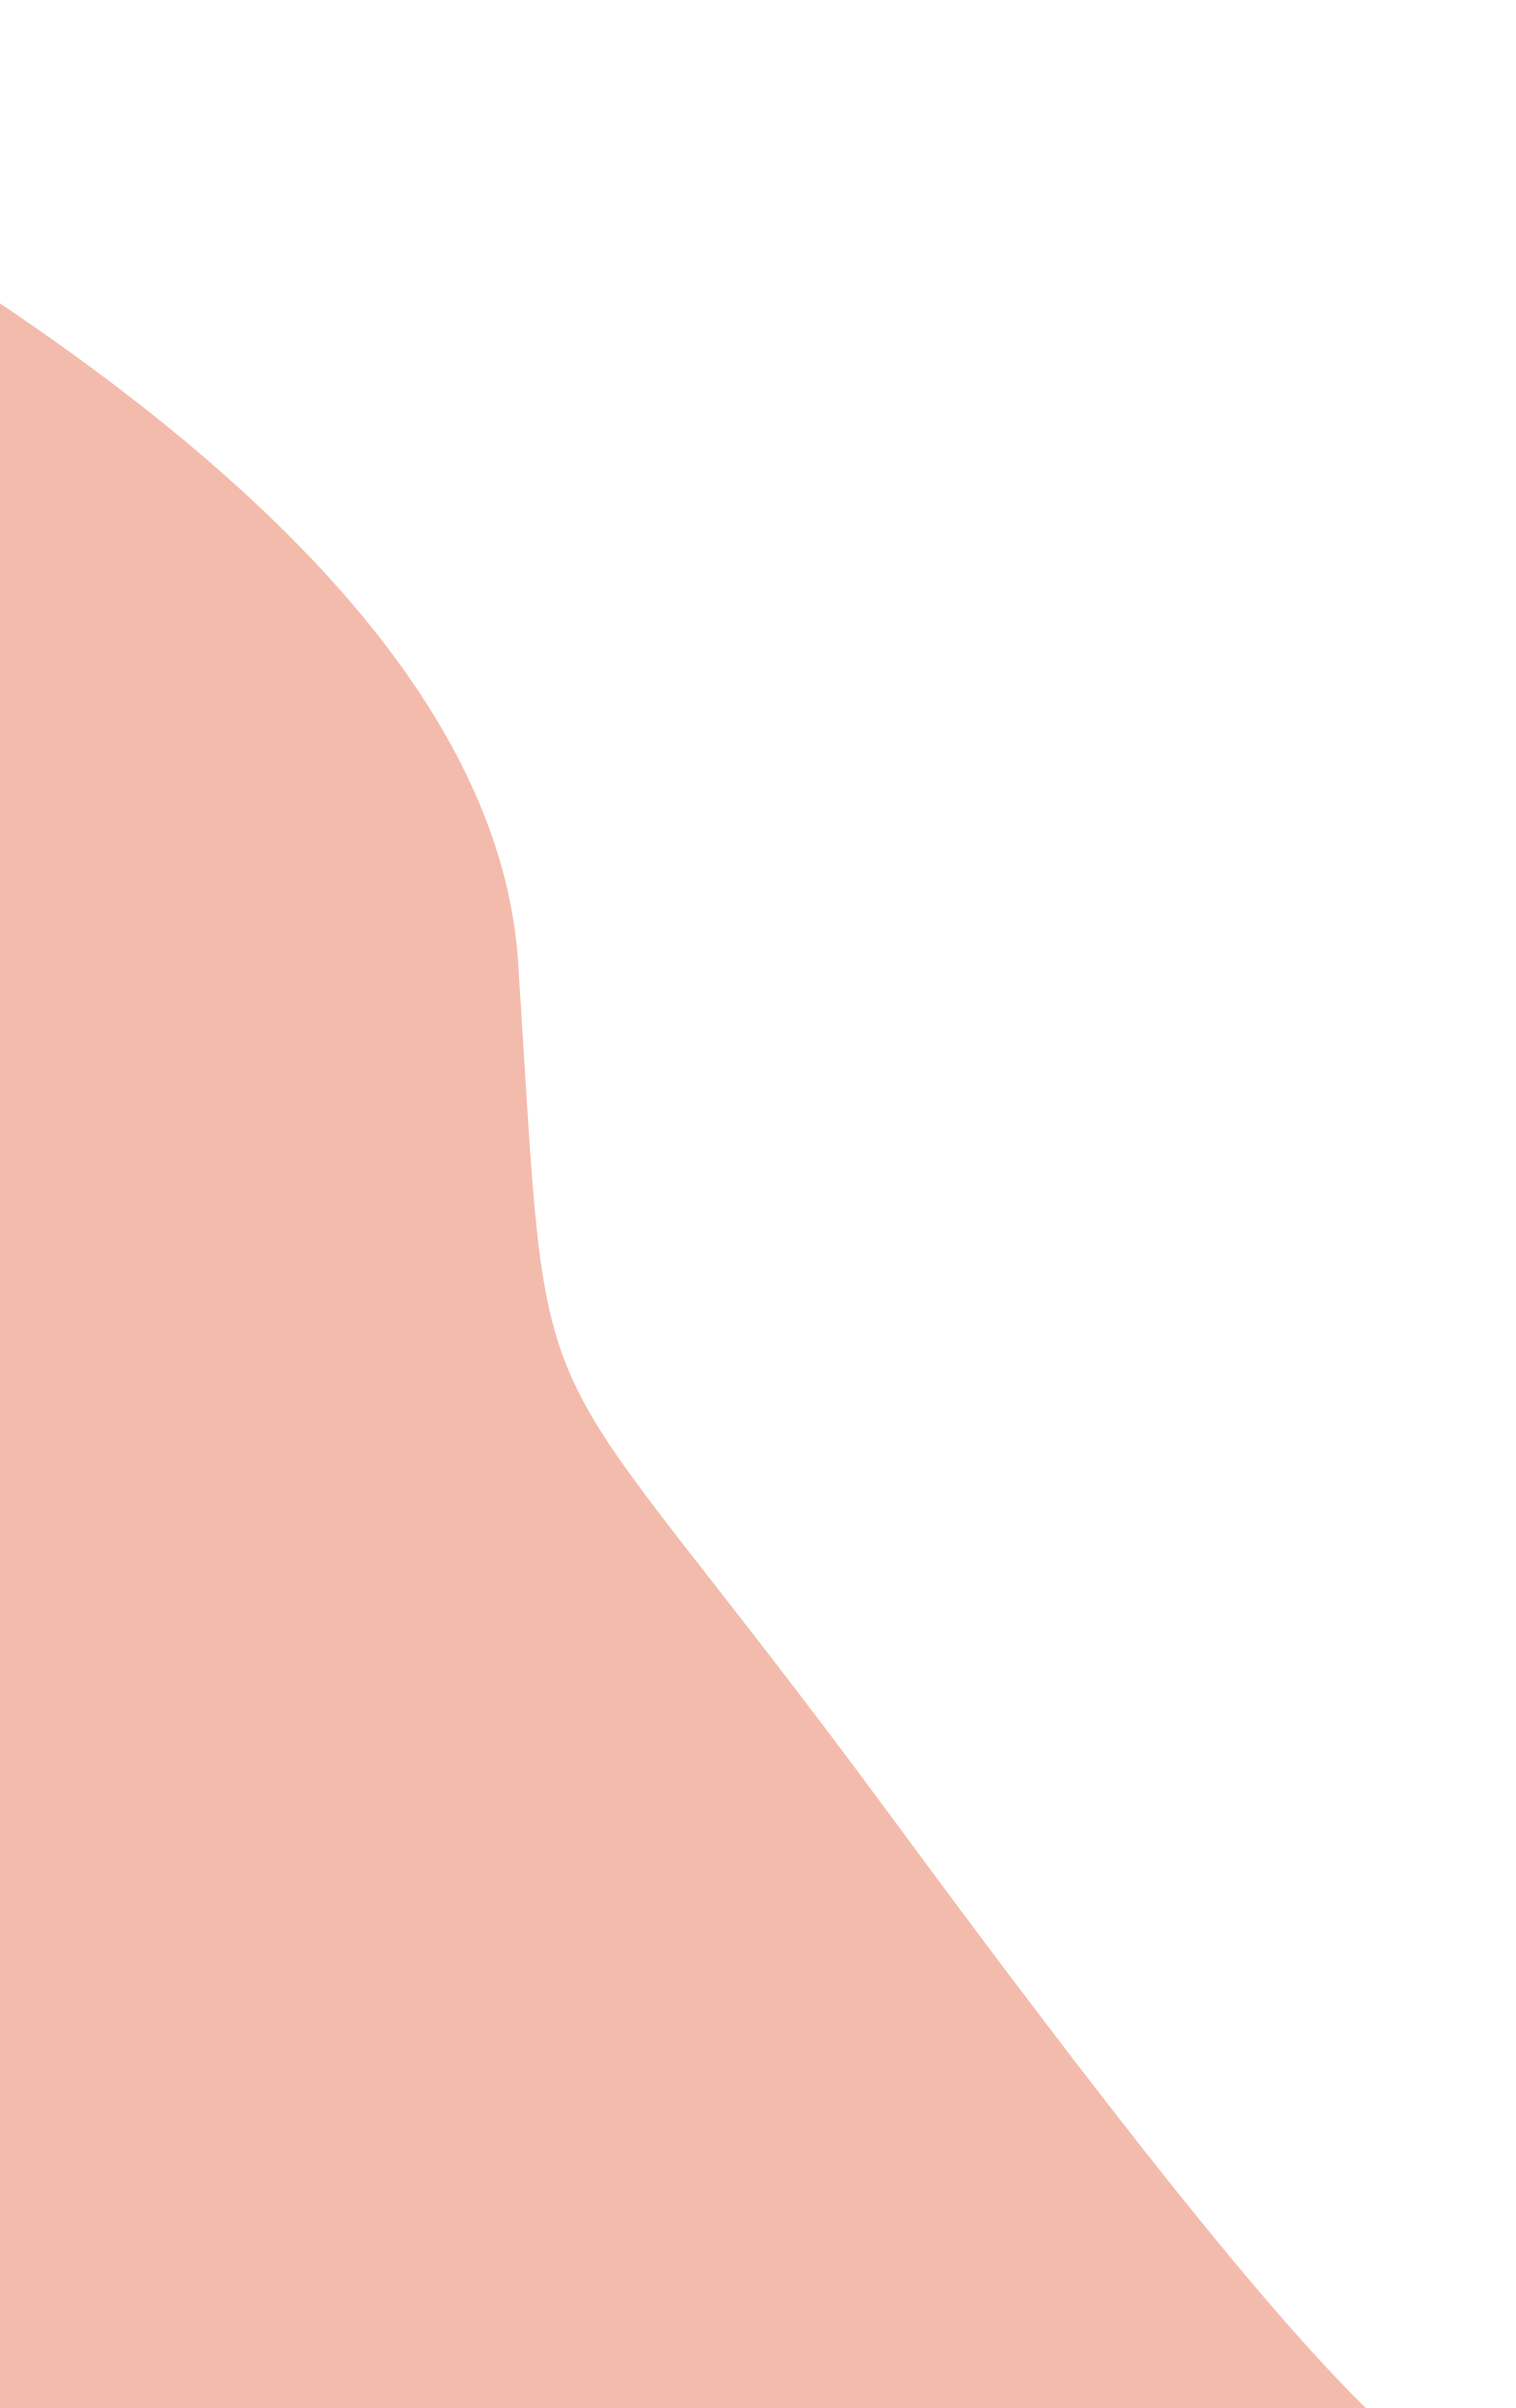
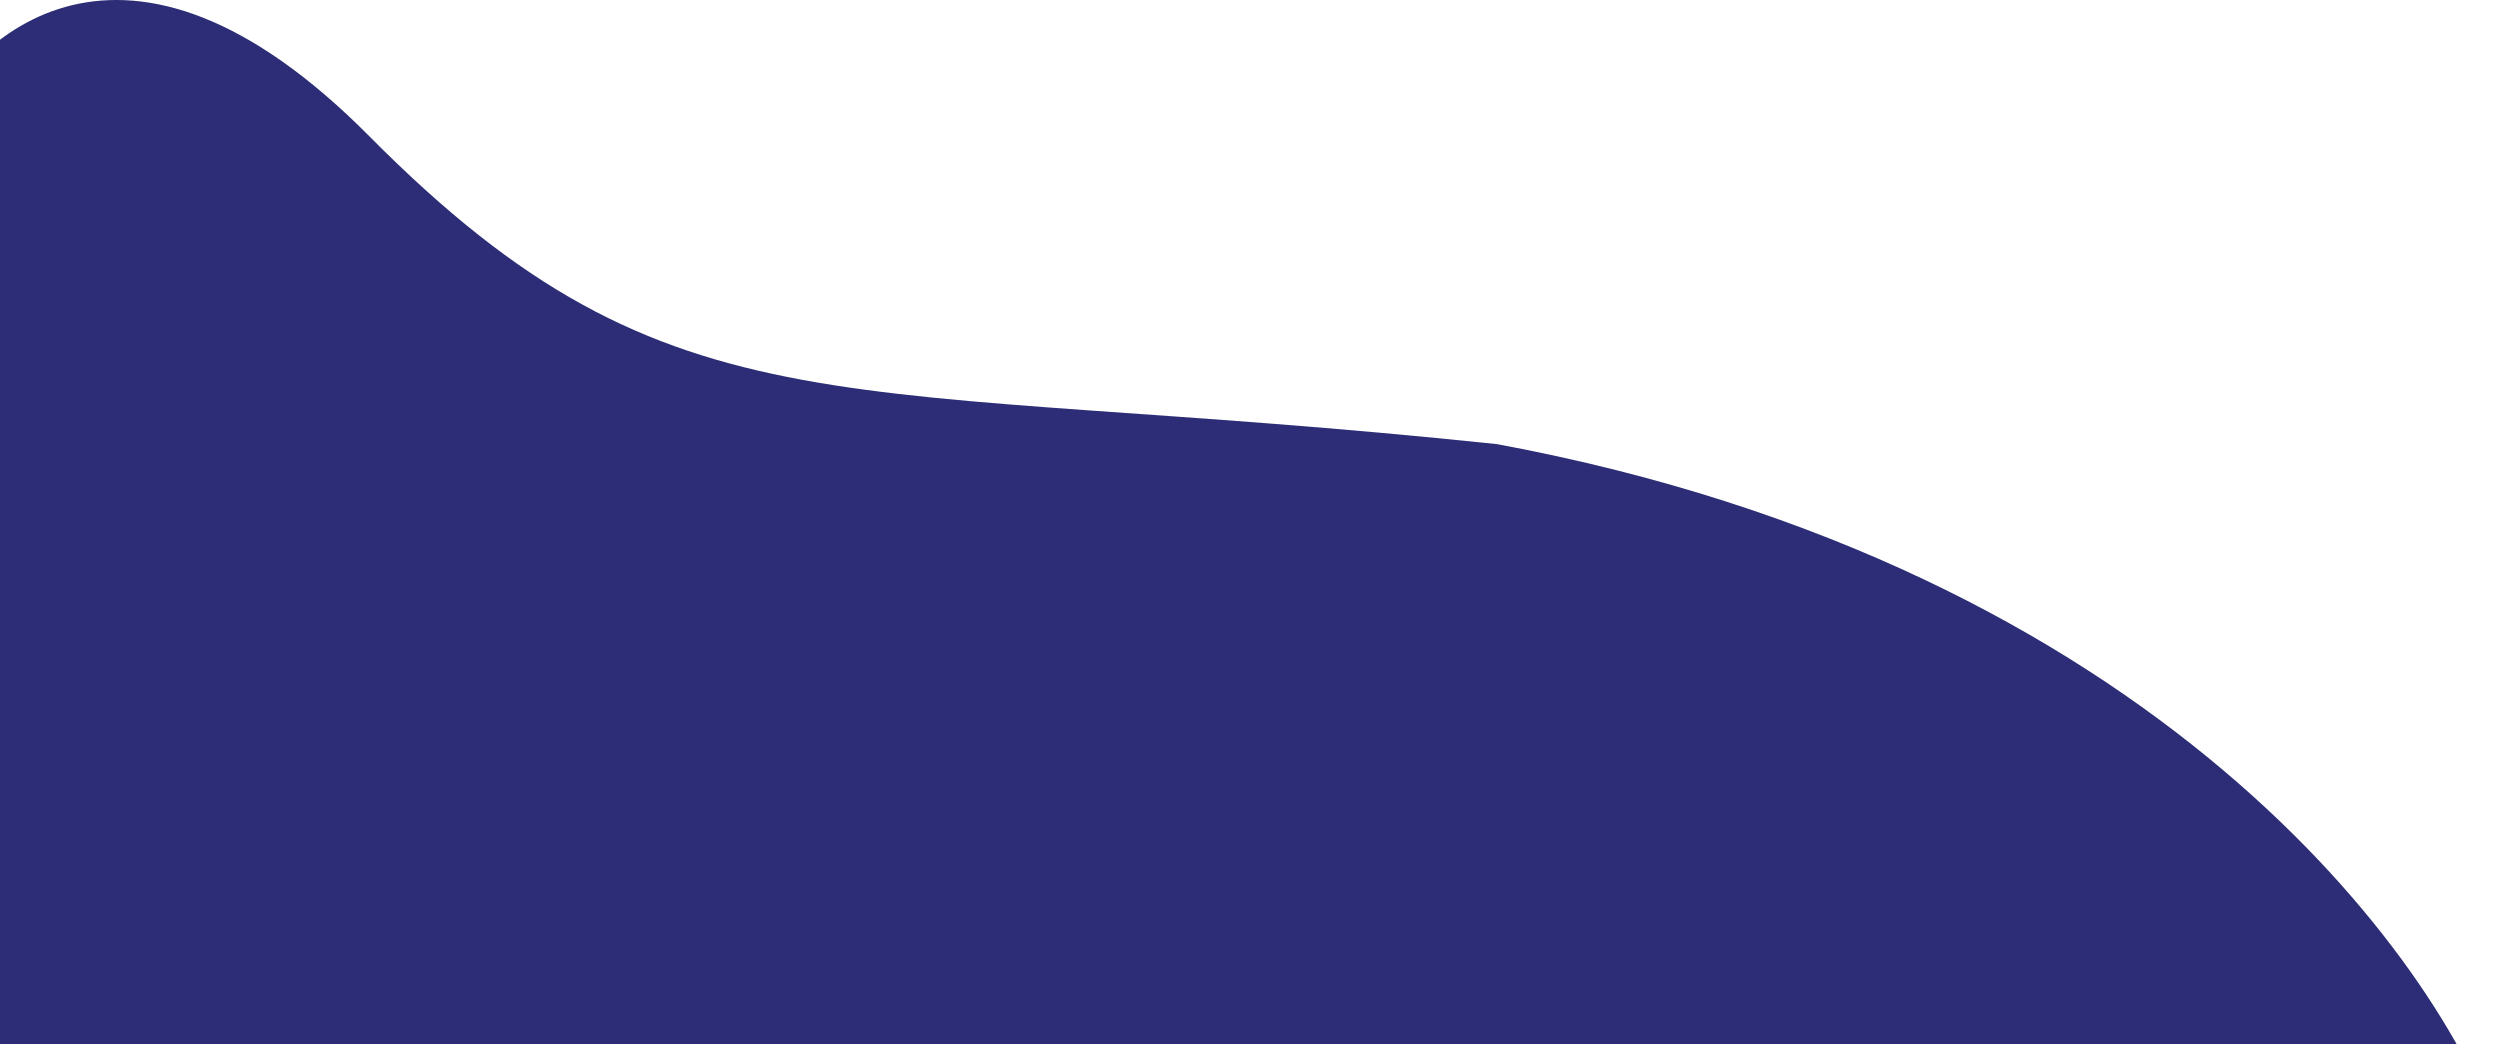
- <svg xmlns="http://www.w3.org/2000/svg" width="443" height="704" viewBox="0 0 443 704" fill="none">
-   <path d="M151.5 281.5C142 134 -118 24.5 -154 0L-120.5 812.5H408.5C418.167 797.833 438.4 765.6 442 754C446.5 739.5 423 727.5 408.5 713C394 698.5 369.5 679 260.5 531C151.5 383 161 429 151.5 281.5Z" fill="#F3BBAC" />
+ <svg xmlns="http://www.w3.org/2000/svg" width="491" height="205" viewBox="0 0 491 205" fill="none">
+   <path d="M72.5 26.724C24.5 -21.676 -5.833 6.557 -15 26.724V223.725H491C479.167 188.225 423.2 111.225 294 87.225C165.5 73.725 132.5 87.224 72.5 26.724Z" fill="#2C2D76" />
</svg>
